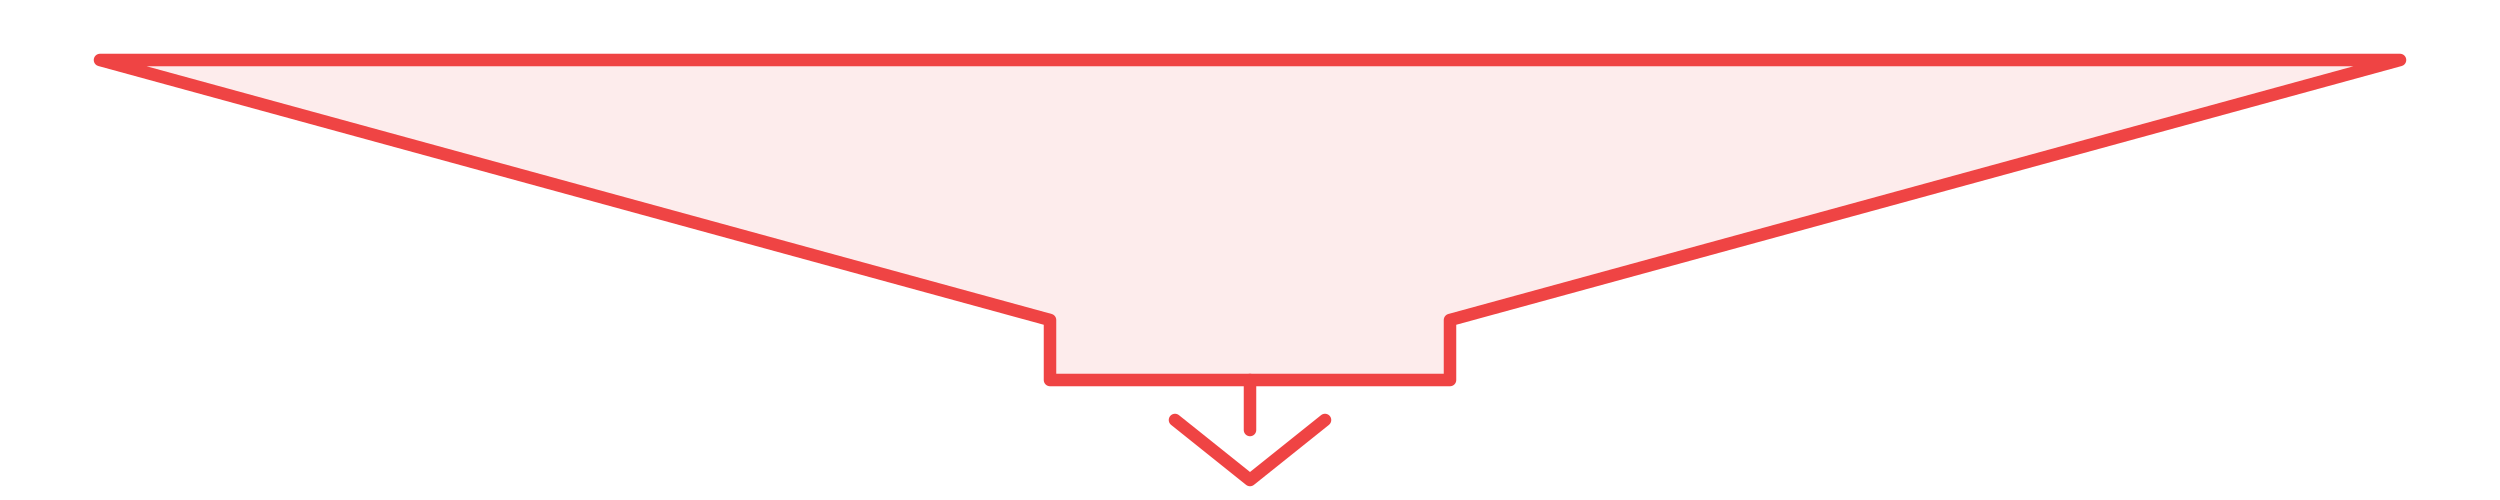
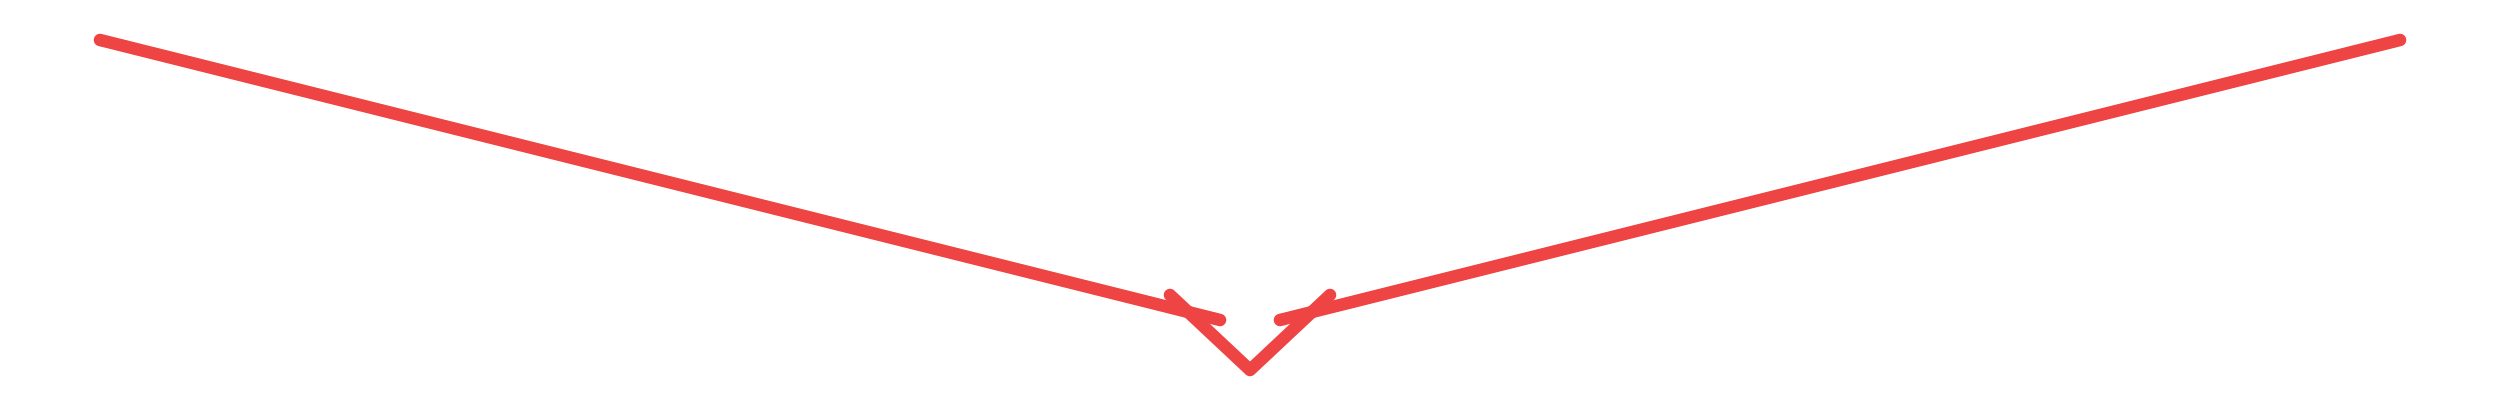
- <svg xmlns="http://www.w3.org/2000/svg" viewBox="0 0 1000 200" role="img" aria-label="Everything you do funnels into one simple question">
-   <path d="M40 24        L960 24        L580 128        L580 152        L420 152        L420 128        Z" fill="#ef4444" fill-opacity="0.1" stroke="#ef4444" stroke-width="5" stroke-linejoin="round" stroke-linecap="round" />
-   <line x1="500" y1="152" x2="500" y2="172" stroke="#ef4444" stroke-width="5" stroke-linecap="round" />
-   <path d="M470 168 L500 192 L530 168" fill="none" stroke="#ef4444" stroke-width="5" stroke-linejoin="round" stroke-linecap="round" />
+ <svg xmlns="http://www.w3.org/2000/svg" viewBox="0 0 1000 160" role="img" aria-label="Everything you do funnels into one simple question">
+   <line x1="40" y1="16" x2="488" y2="128" stroke="#ef4444" stroke-width="5" stroke-linecap="round" />
+   <line x1="960" y1="16" x2="512" y2="128" stroke="#ef4444" stroke-width="5" stroke-linecap="round" />
+   <path d="M468 118 L500 148 L532 118" fill="none" stroke="#ef4444" stroke-width="5" stroke-linejoin="round" stroke-linecap="round" />
</svg>
